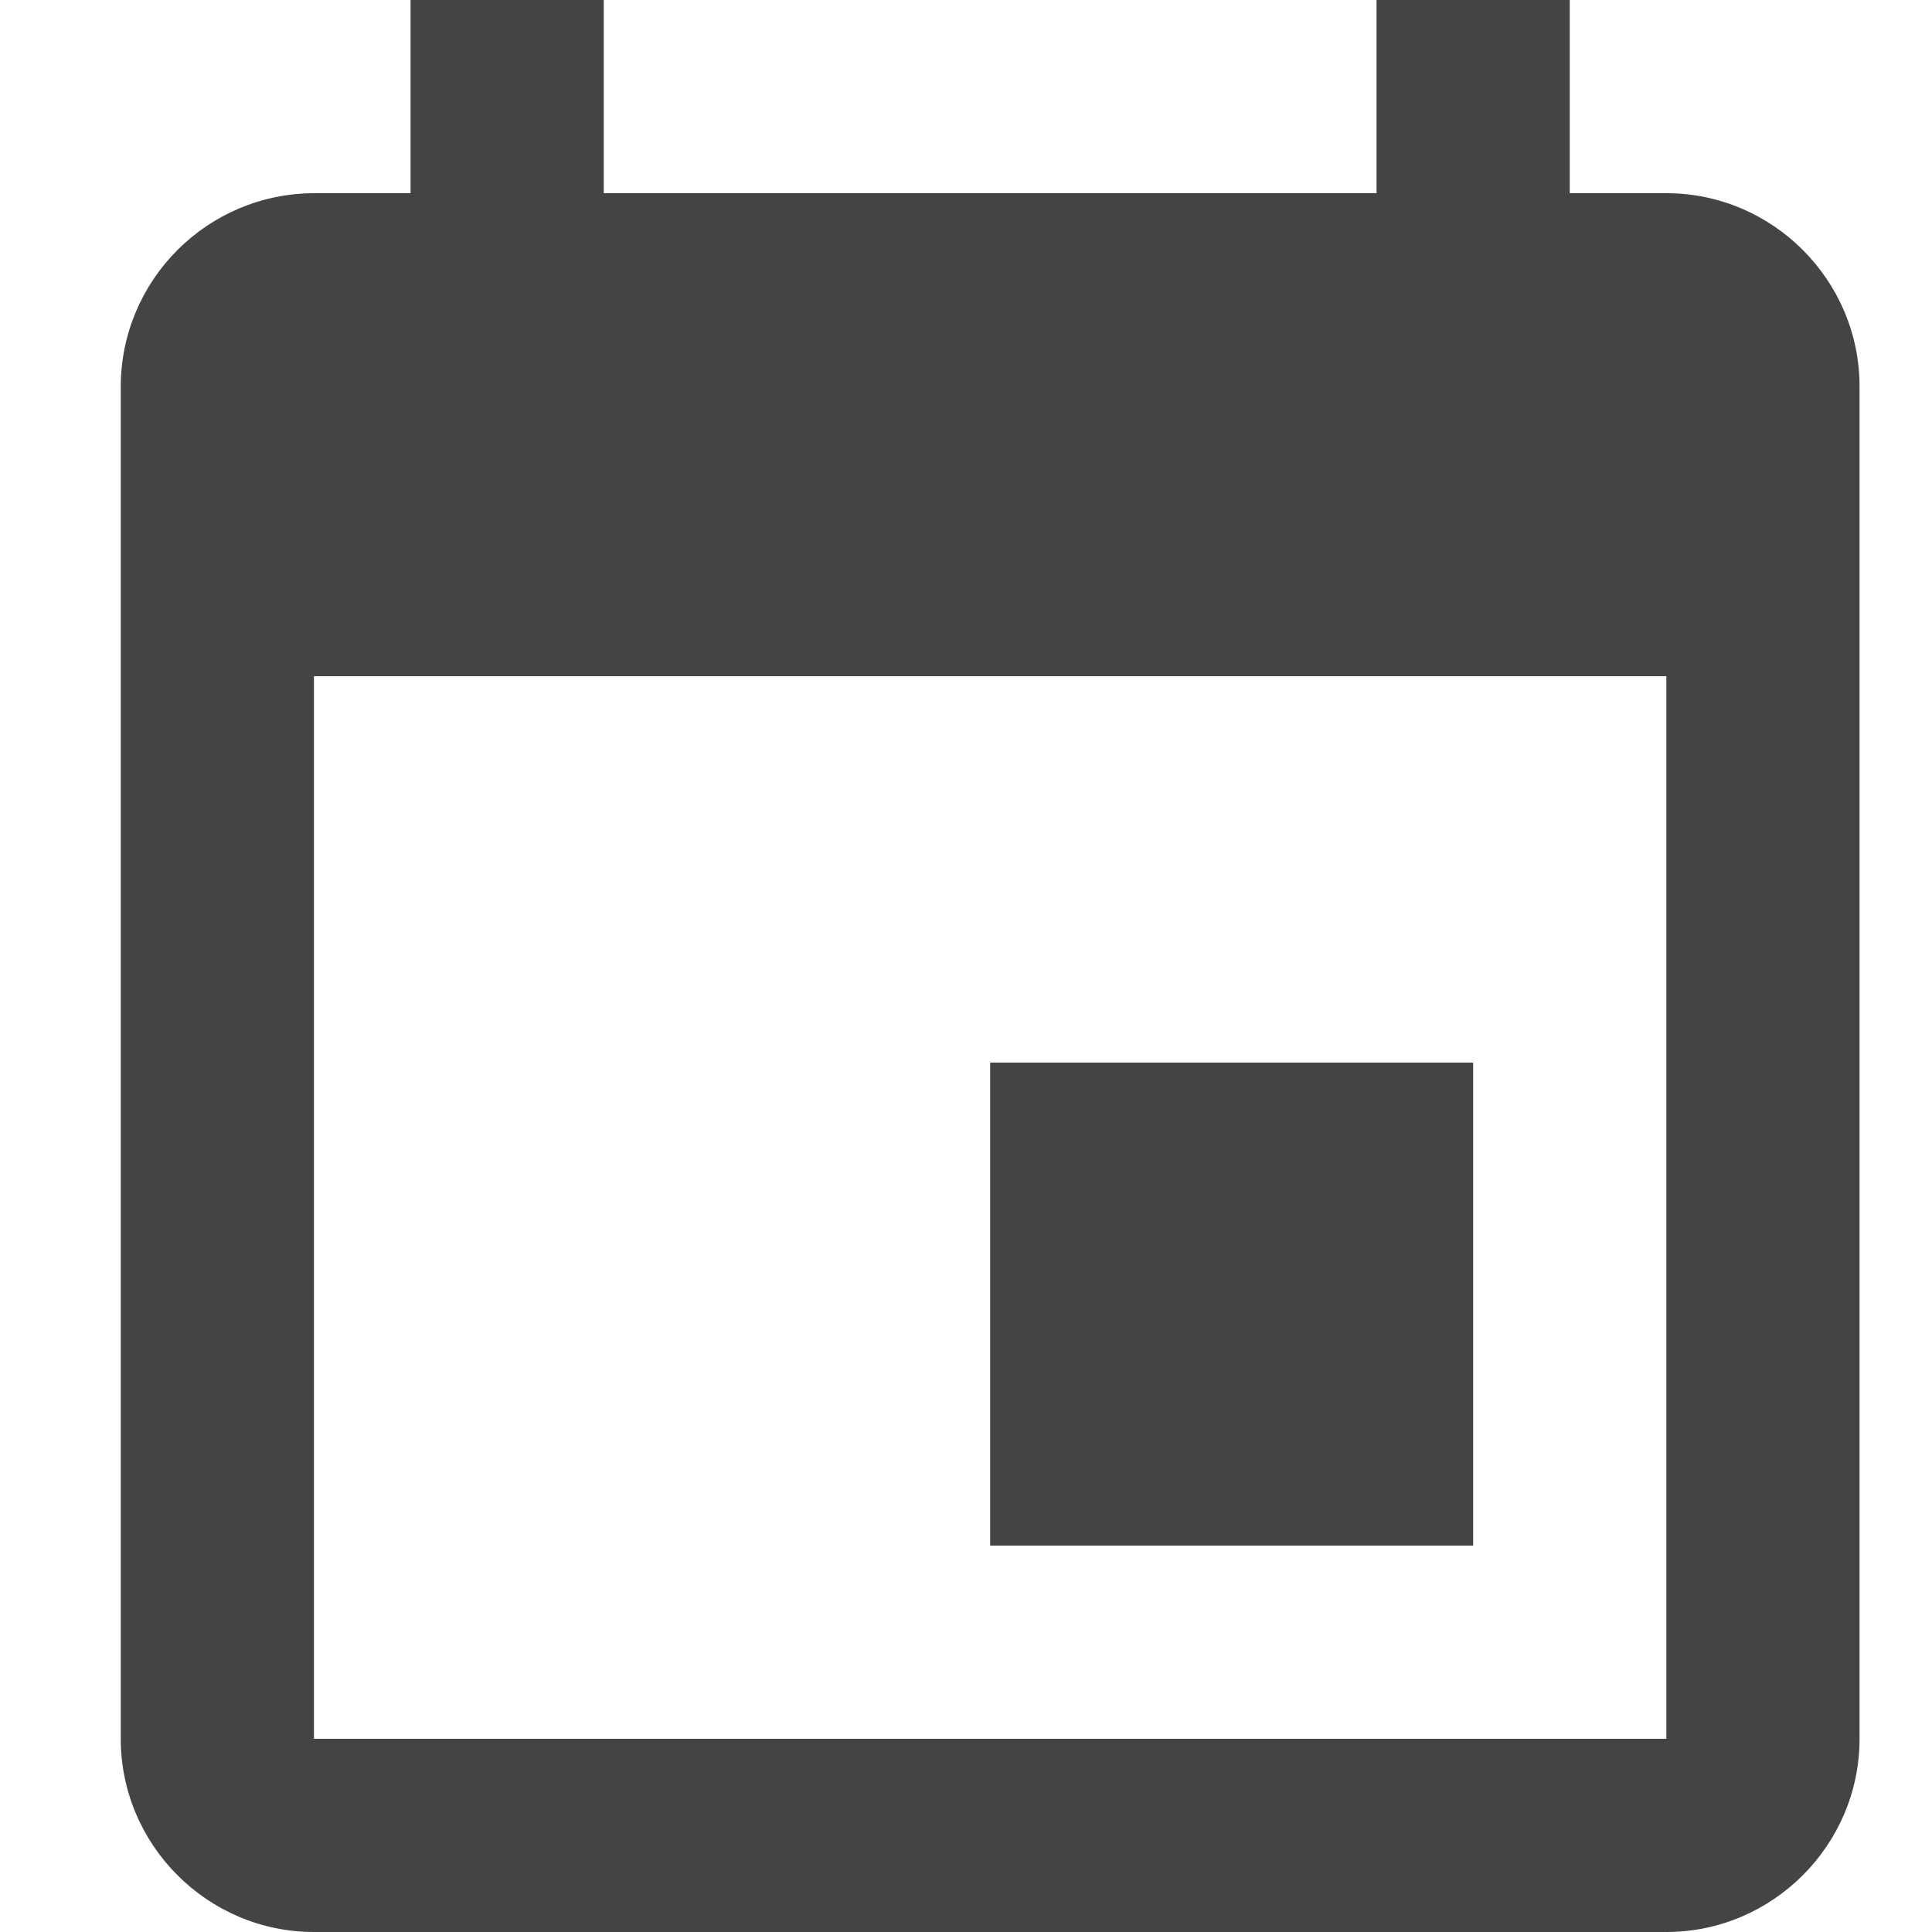
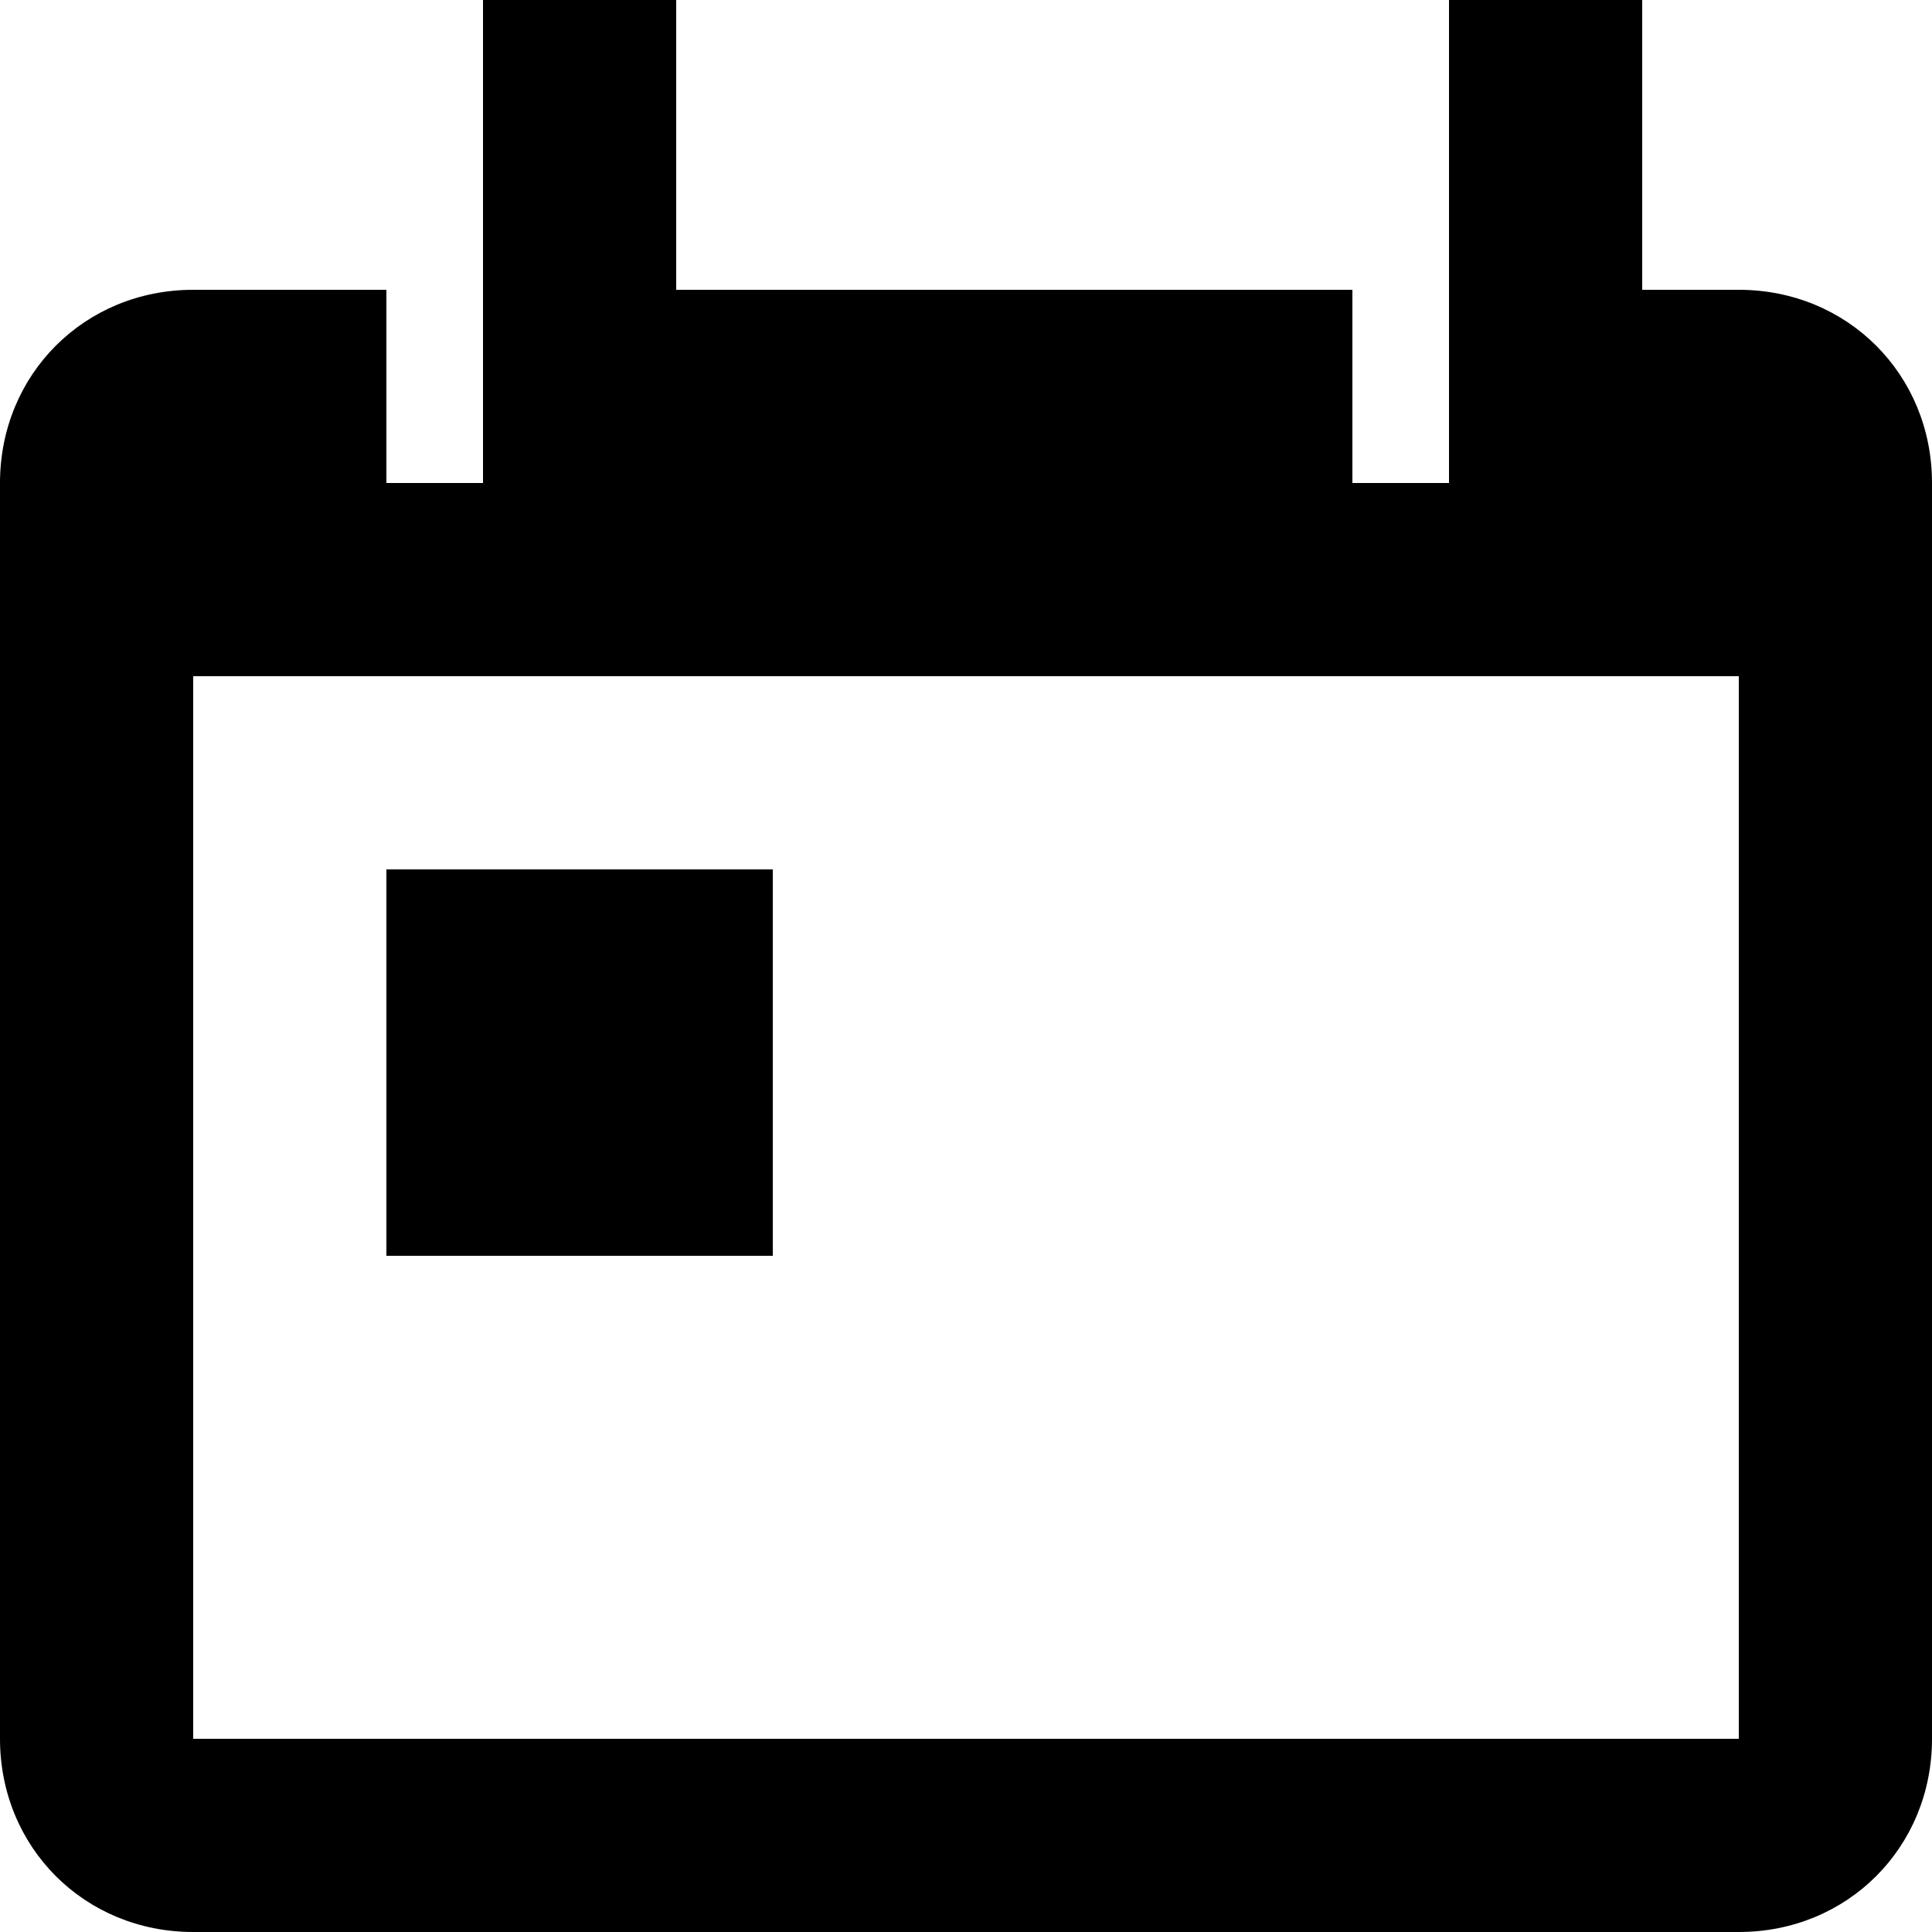
- <svg xmlns="http://www.w3.org/2000/svg" width="32" height="32" viewBox="0 0 32 32">
-   <g class="nc-icon-wrapper" fill="#444444">
-     <path fill-rule="evenodd" d="M6.8 0v3.2H5.2A3.21 3.21 0 0 0 2 6.4v22.4C2 30.56 3.44 32 5.2 32h22.4c1.76 0 3.2-1.44 3.2-3.2V6.4c0-1.76-1.44-3.2-3.2-3.2H26V0h-3.2v3.2H10V0H6.8zM5.2 11.2h22.4v17.6H5.2V11.2zm11.2 6.4v8h8v-8h-8z" />
-   </g>
+ <svg xmlns="http://www.w3.org/2000/svg" enable-background="new 0 0 32 32" viewBox="0 0 32 32">
+   <path d="m12.8 14.4h-6.4v6.4h6.4zm16-9.6h-1.6v-4.8h-3.2v8h-1.6v-3.2h-11.2v-4.8h-3.2v8h-1.6v-3.2h-3.2c-1.8 0-3.2 1.4-3.2 3.2v20.8c0 1.8 1.4 3.2 3.2 3.2h25.6c1.8 0 3.2-1.4 3.2-3.2v-20.8c0-1.8-1.4-3.2-3.2-3.2zm0 24h-25.6v-17.6h25.6z" />
</svg>
